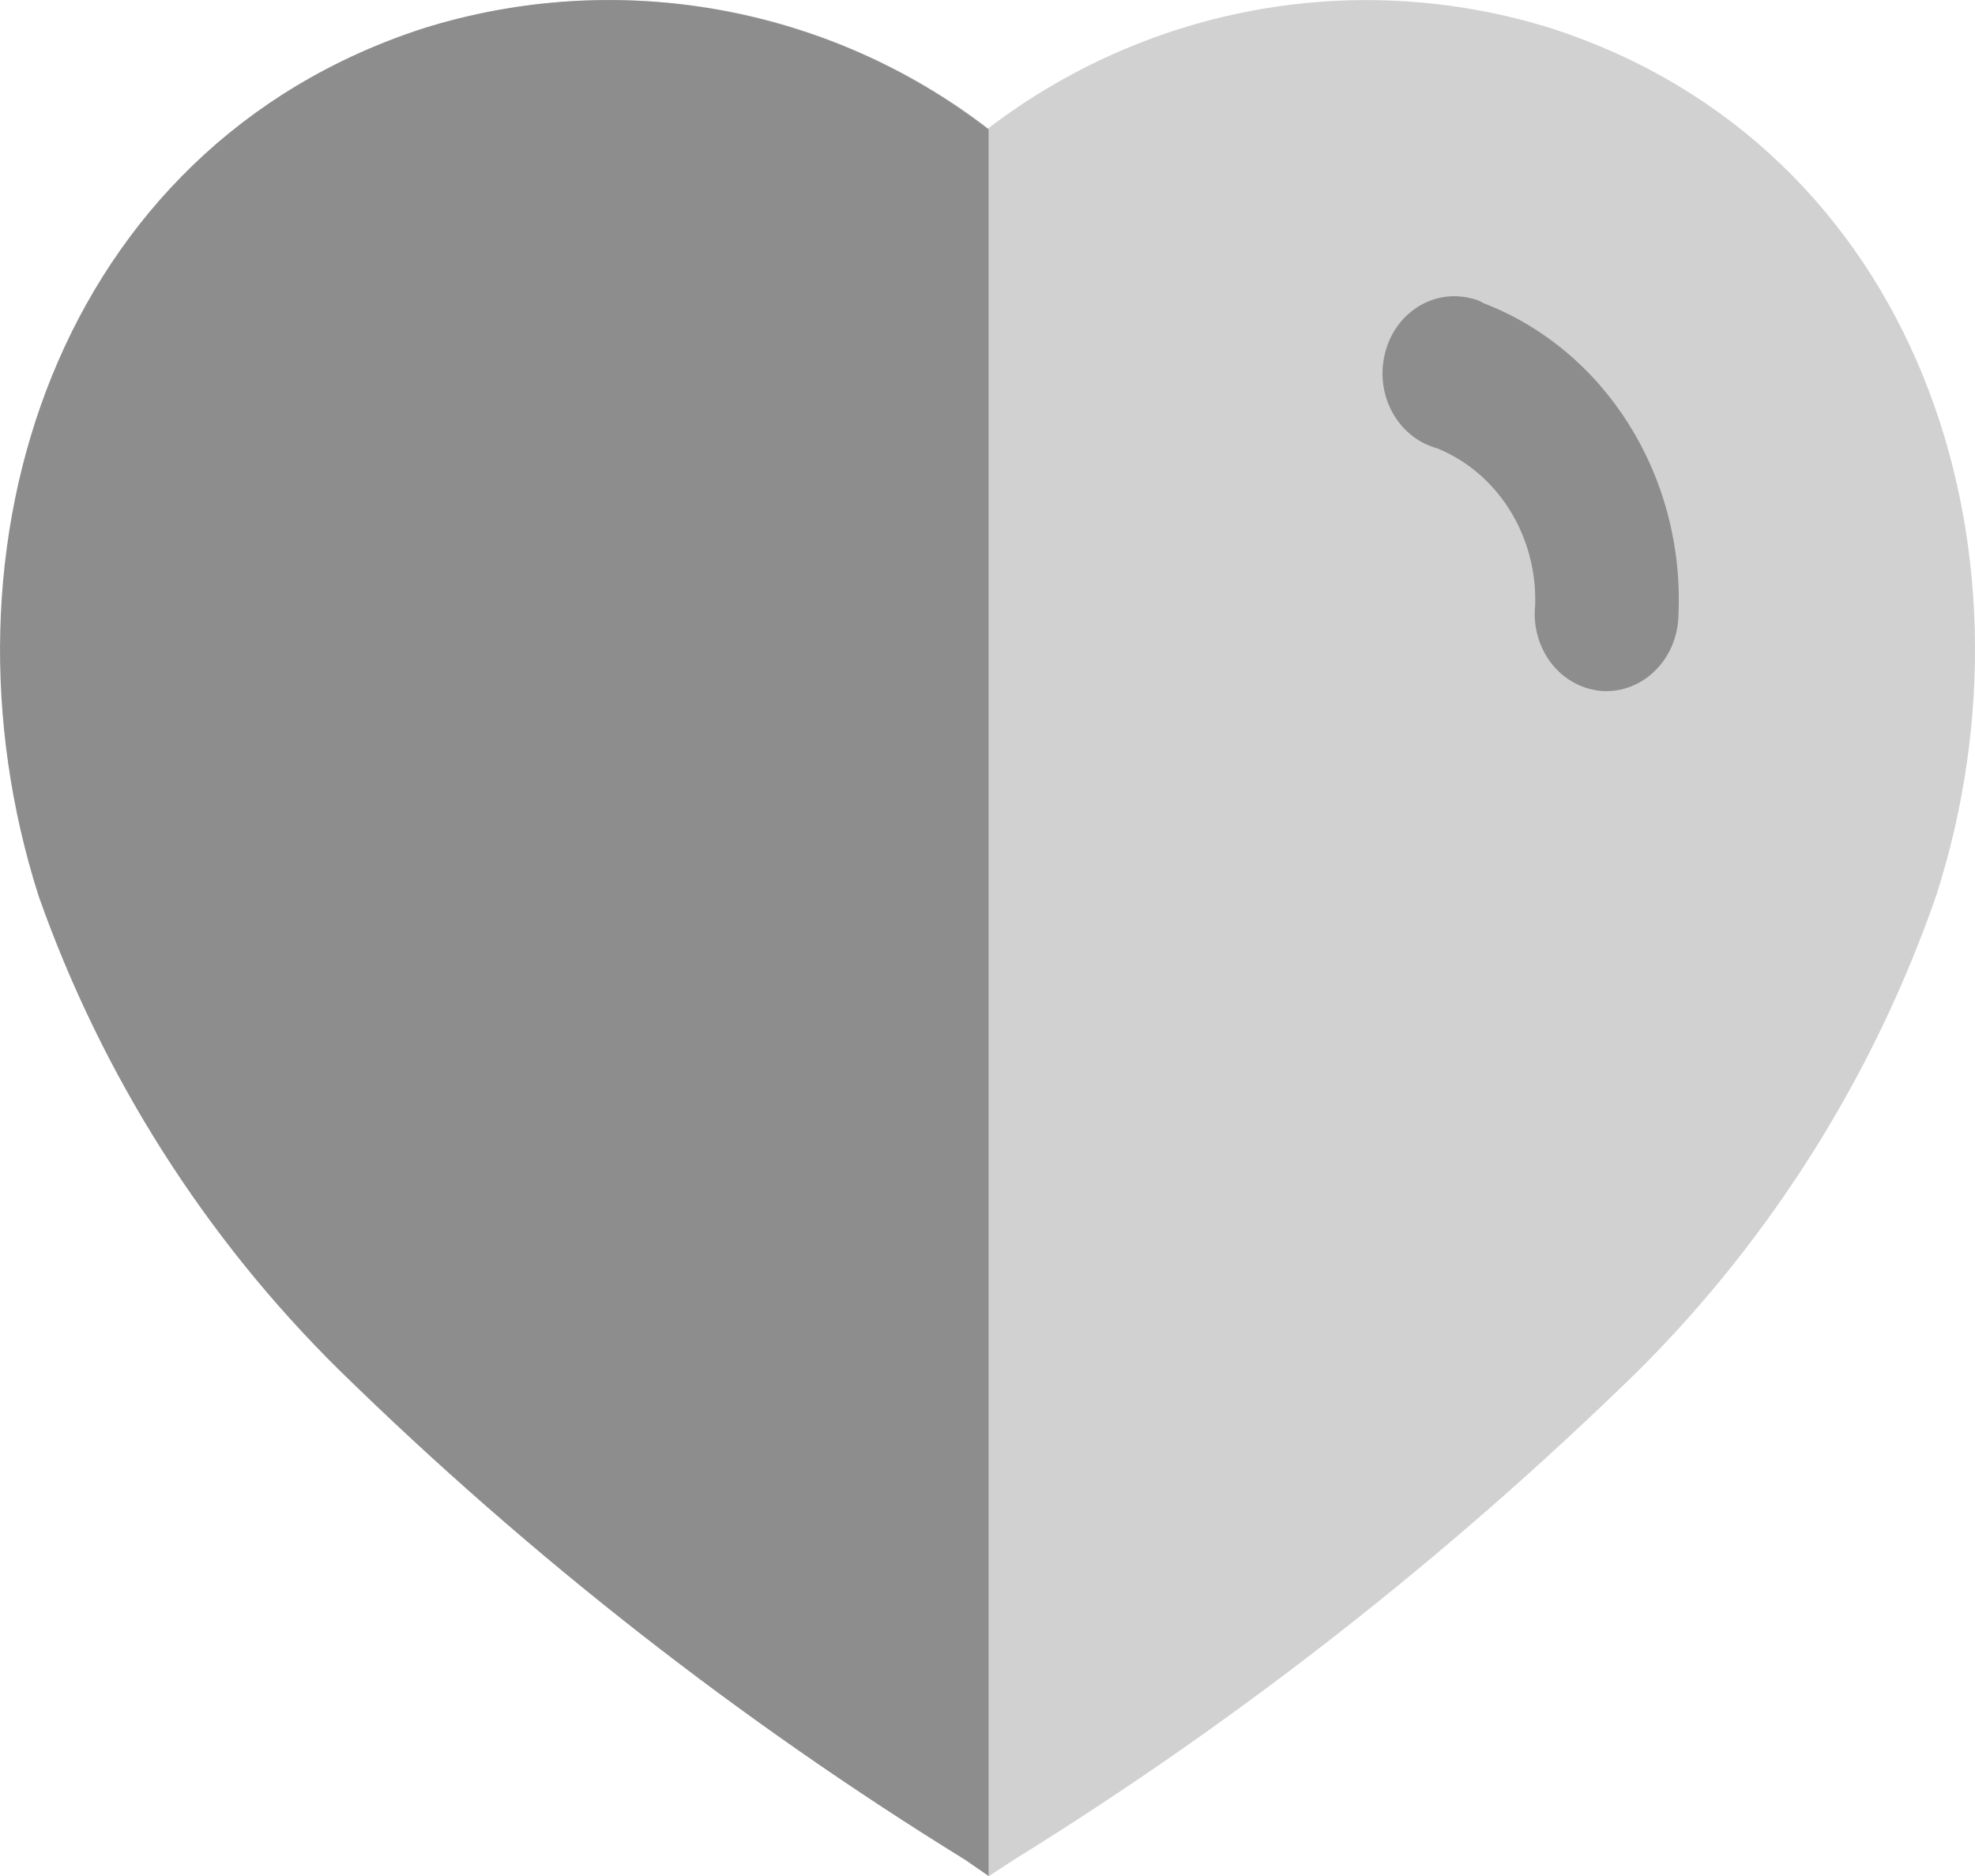
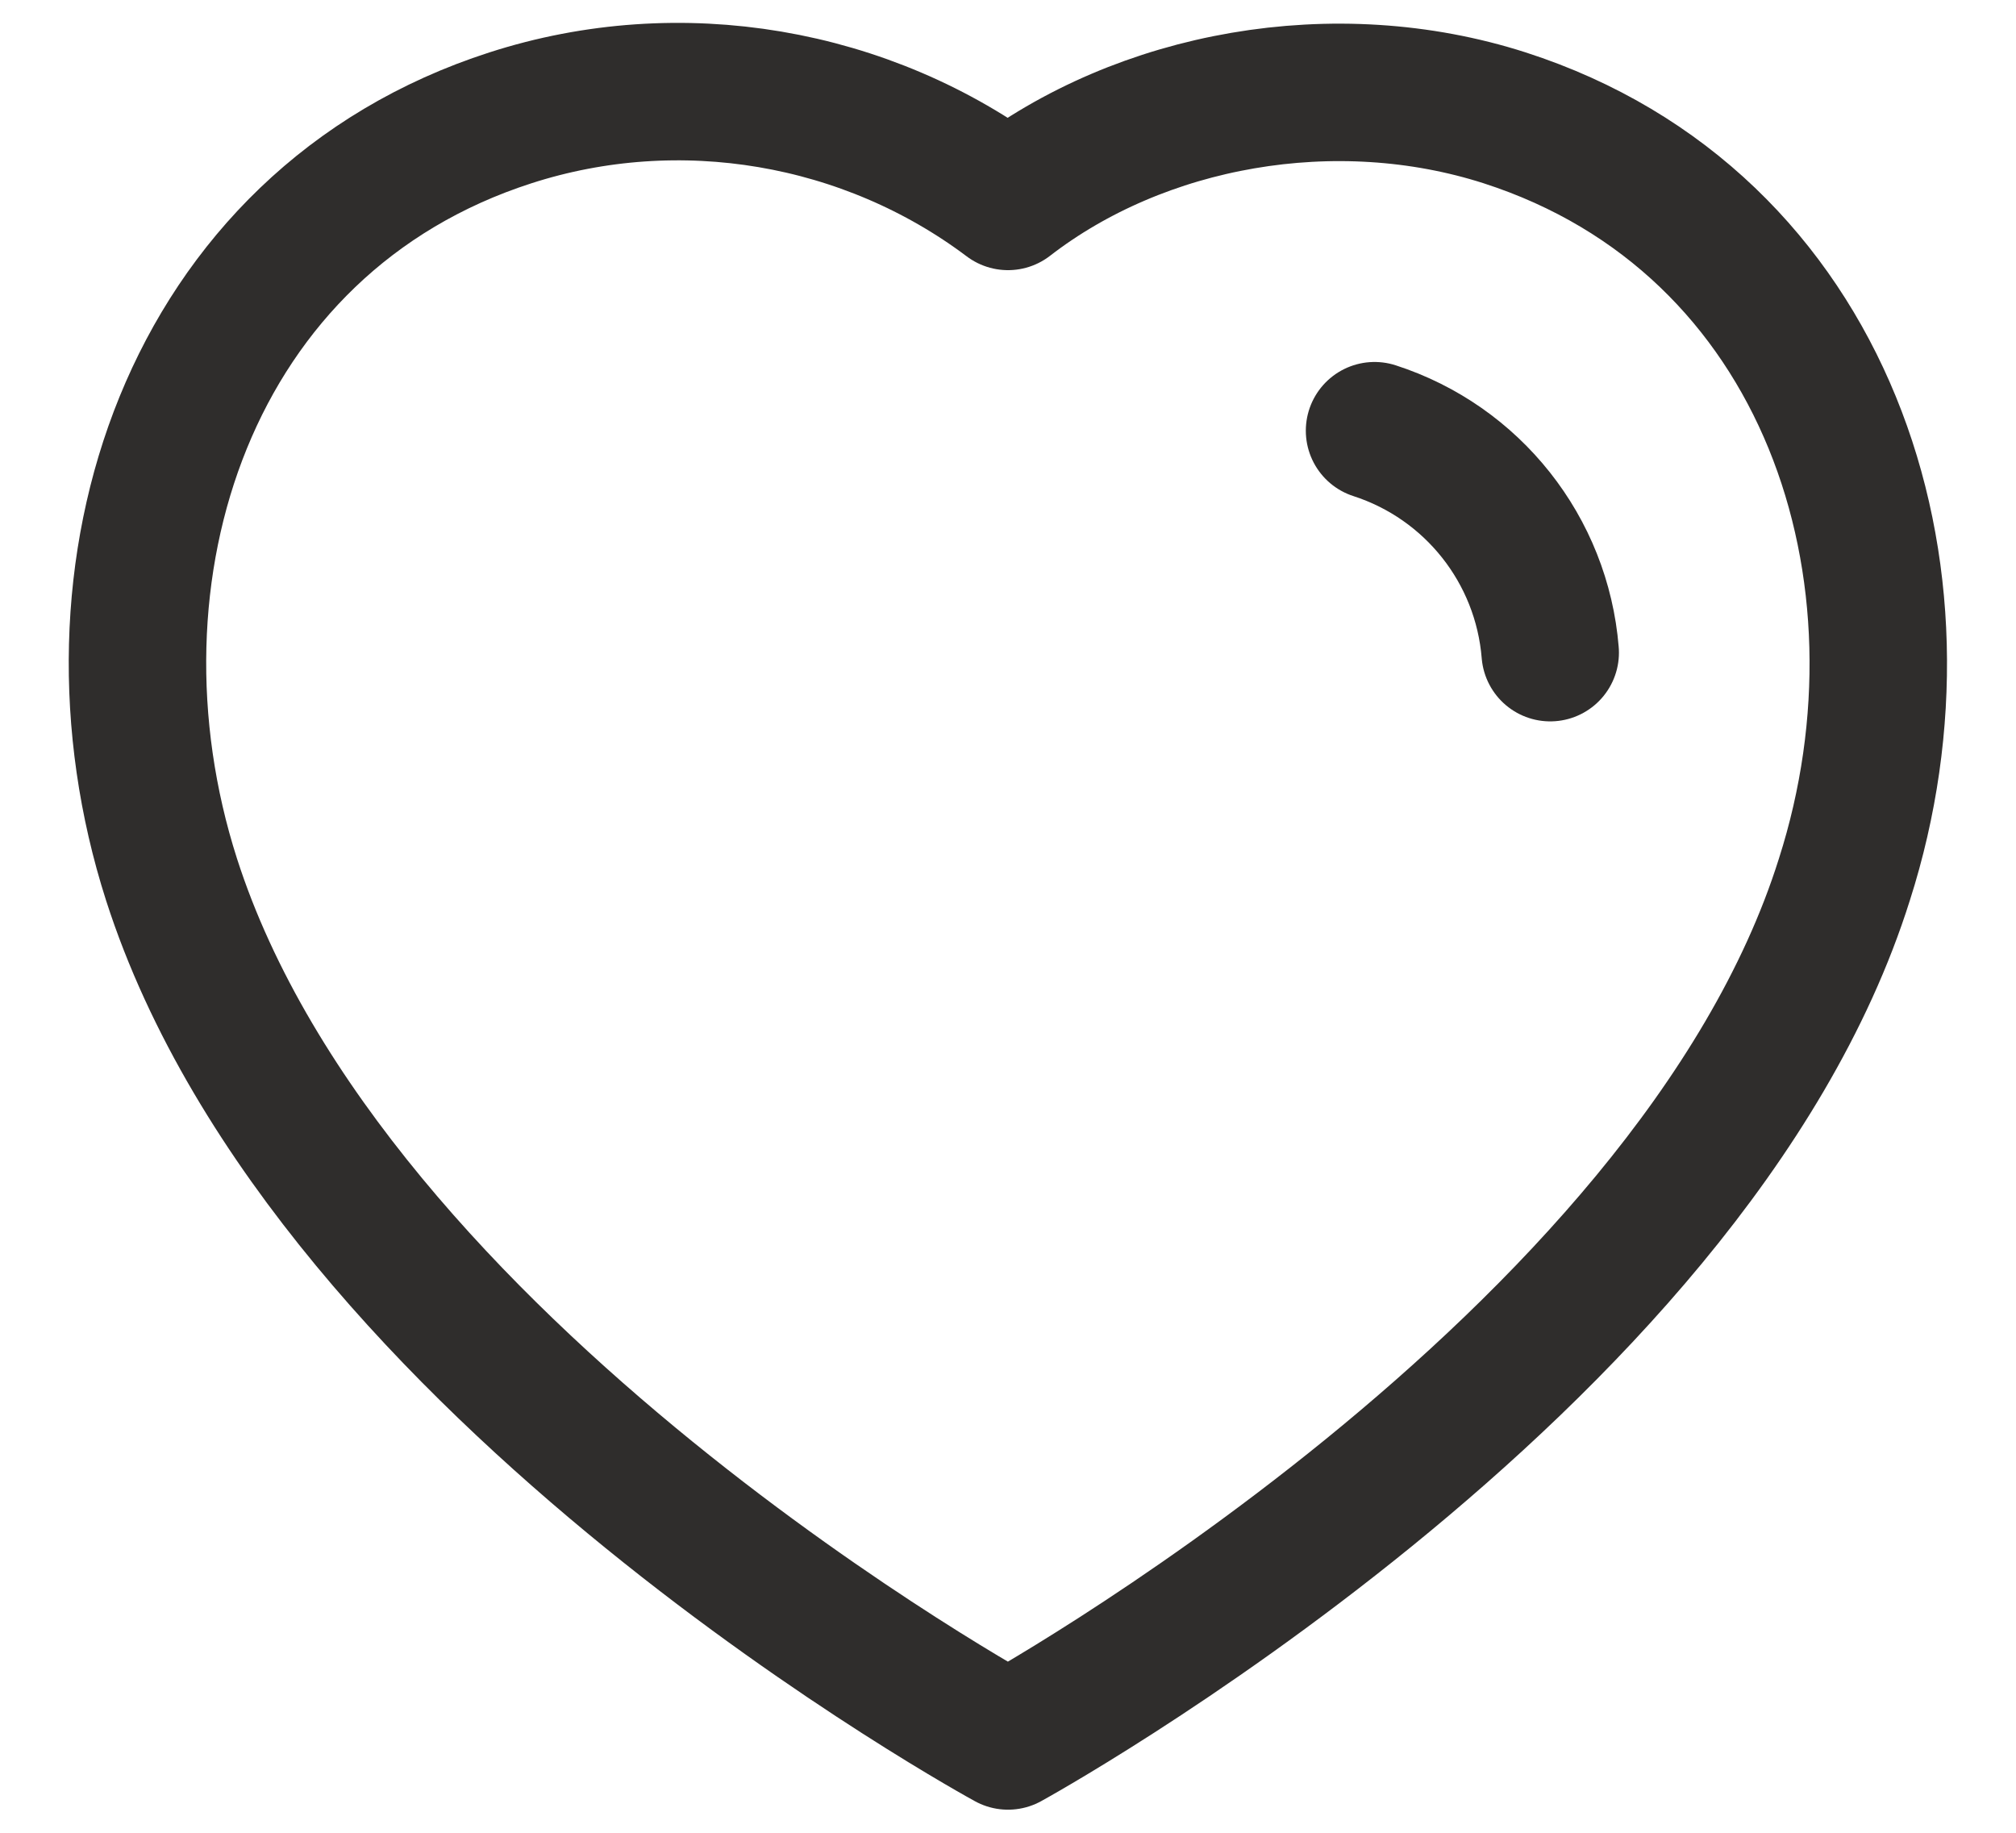
- <svg xmlns="http://www.w3.org/2000/svg" width="20" height="19" viewBox="0 0 20 19" fill="none">
-   <path opacity="0.4" d="M9.776 18.837C7.493 17.427 5.371 15.764 3.448 13.88C2.091 12.534 1.054 10.89 0.417 9.075C-0.72 5.535 0.604 1.489 4.301 0.288C6.253 -0.324 8.375 0.052 10.007 1.3C11.64 0.053 13.761 -0.323 15.713 0.288C19.41 1.489 20.744 5.535 19.606 9.075C18.974 10.889 17.944 12.532 16.593 13.88C14.668 15.762 12.546 17.425 10.265 18.837L10.016 19L9.776 18.837Z" fill="#8D8D8D" />
-   <path d="M10.011 19L9.776 18.837C7.49 17.427 5.365 15.765 3.439 13.88C2.075 12.536 1.032 10.892 0.391 9.075C-0.738 5.535 0.586 1.489 4.283 0.288C6.235 -0.324 8.385 0.052 10.011 1.311V19Z" fill="#8D8D8D" />
-   <path d="M16.23 6.999C16.03 6.986 15.842 6.886 15.713 6.722C15.584 6.557 15.523 6.343 15.546 6.13C15.568 5.428 15.168 4.789 14.552 4.54C14.161 4.433 13.924 4.01 14.022 3.592C14.115 3.182 14.499 2.926 14.886 3.019C14.935 3.027 14.982 3.045 15.024 3.071C16.26 3.547 17.06 4.826 16.997 6.226C16.994 6.438 16.912 6.64 16.767 6.786C16.623 6.932 16.429 7.009 16.23 6.999Z" fill="#8D8D8D" />
+ <svg xmlns="http://www.w3.org/2000/svg" width="22" height="20" viewBox="0 0 22 20" fill="none">
+   <path fill-rule="evenodd" clip-rule="evenodd" d="M1.872 9.598C0.799 6.248 2.053 2.419 5.57 1.286C7.42 0.689 9.462 1.041 11 2.198C12.455 1.073 14.572 0.693 16.42 1.286C19.937 2.419 21.199 6.248 20.127 9.598C18.457 14.908 11 18.998 11 18.998C11 18.998 3.598 14.97 1.872 9.598Z" stroke="#2F2D2C" stroke-width="1.5" stroke-linecap="round" stroke-linejoin="round" />
+   <path d="M15 4.7C16.07 5.046 16.826 6.001 16.917 7.122" stroke="#2F2D2C" stroke-width="1.5" stroke-linecap="round" stroke-linejoin="round" />
</svg>
